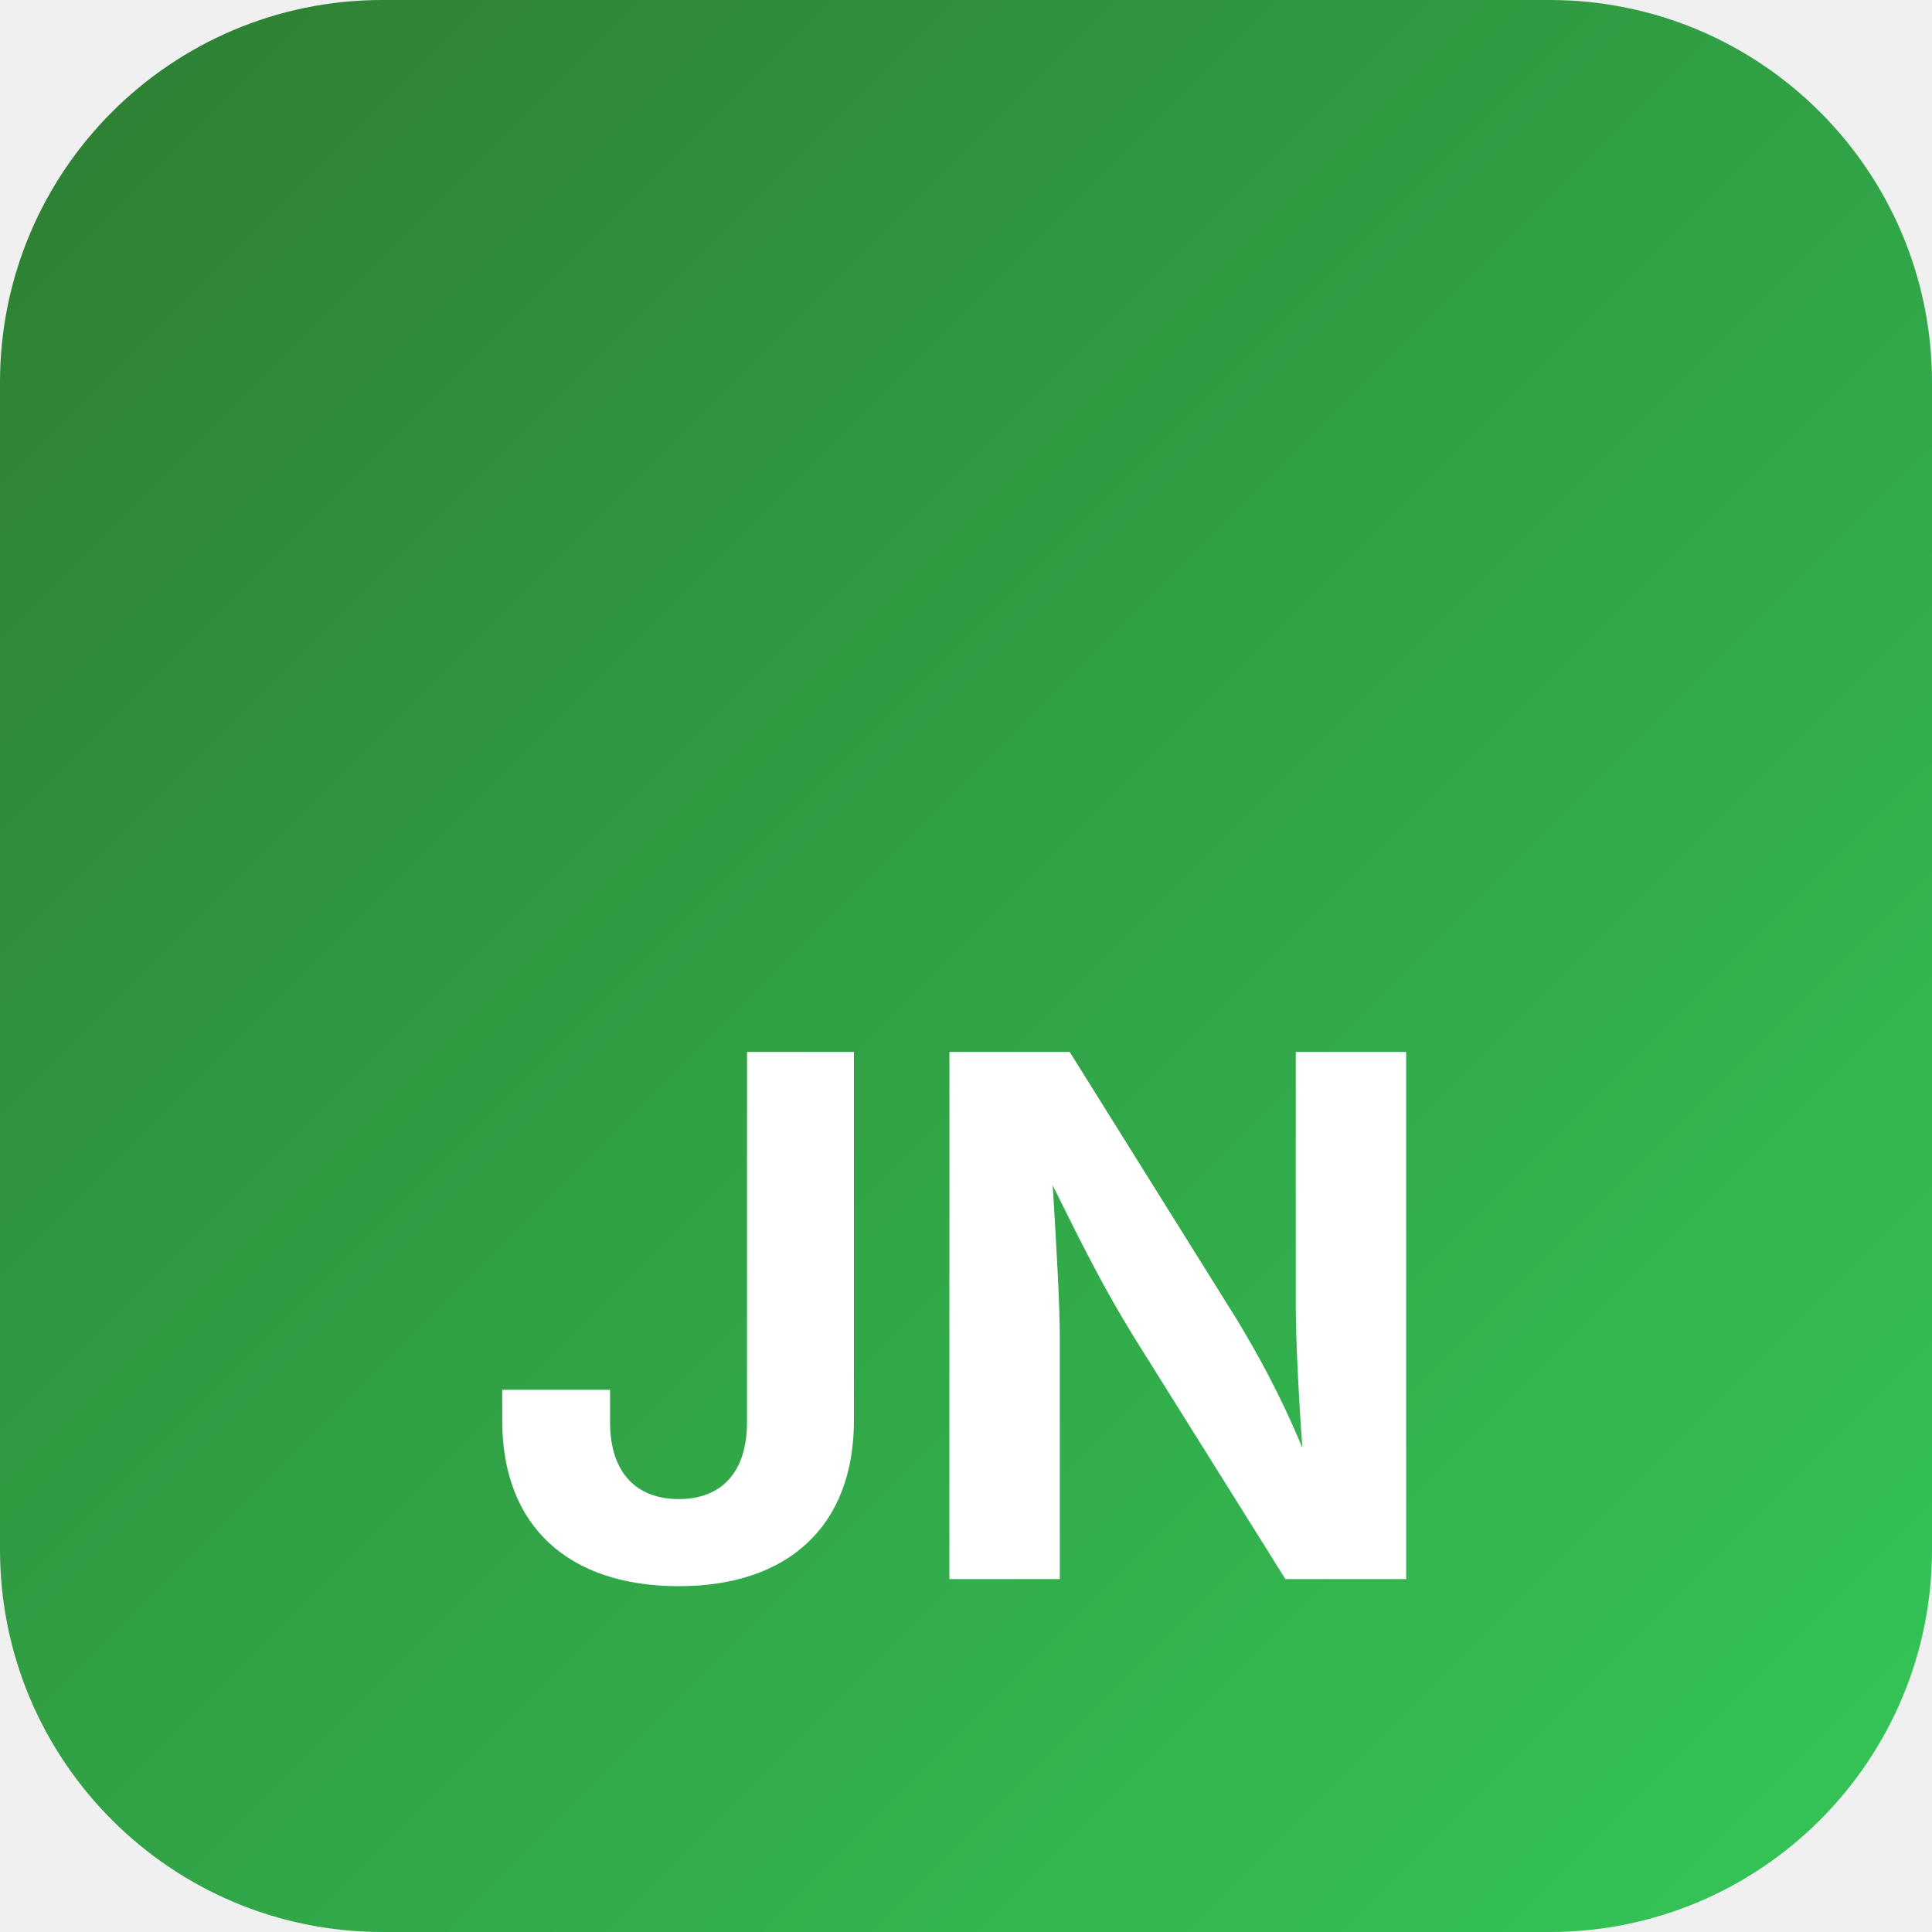
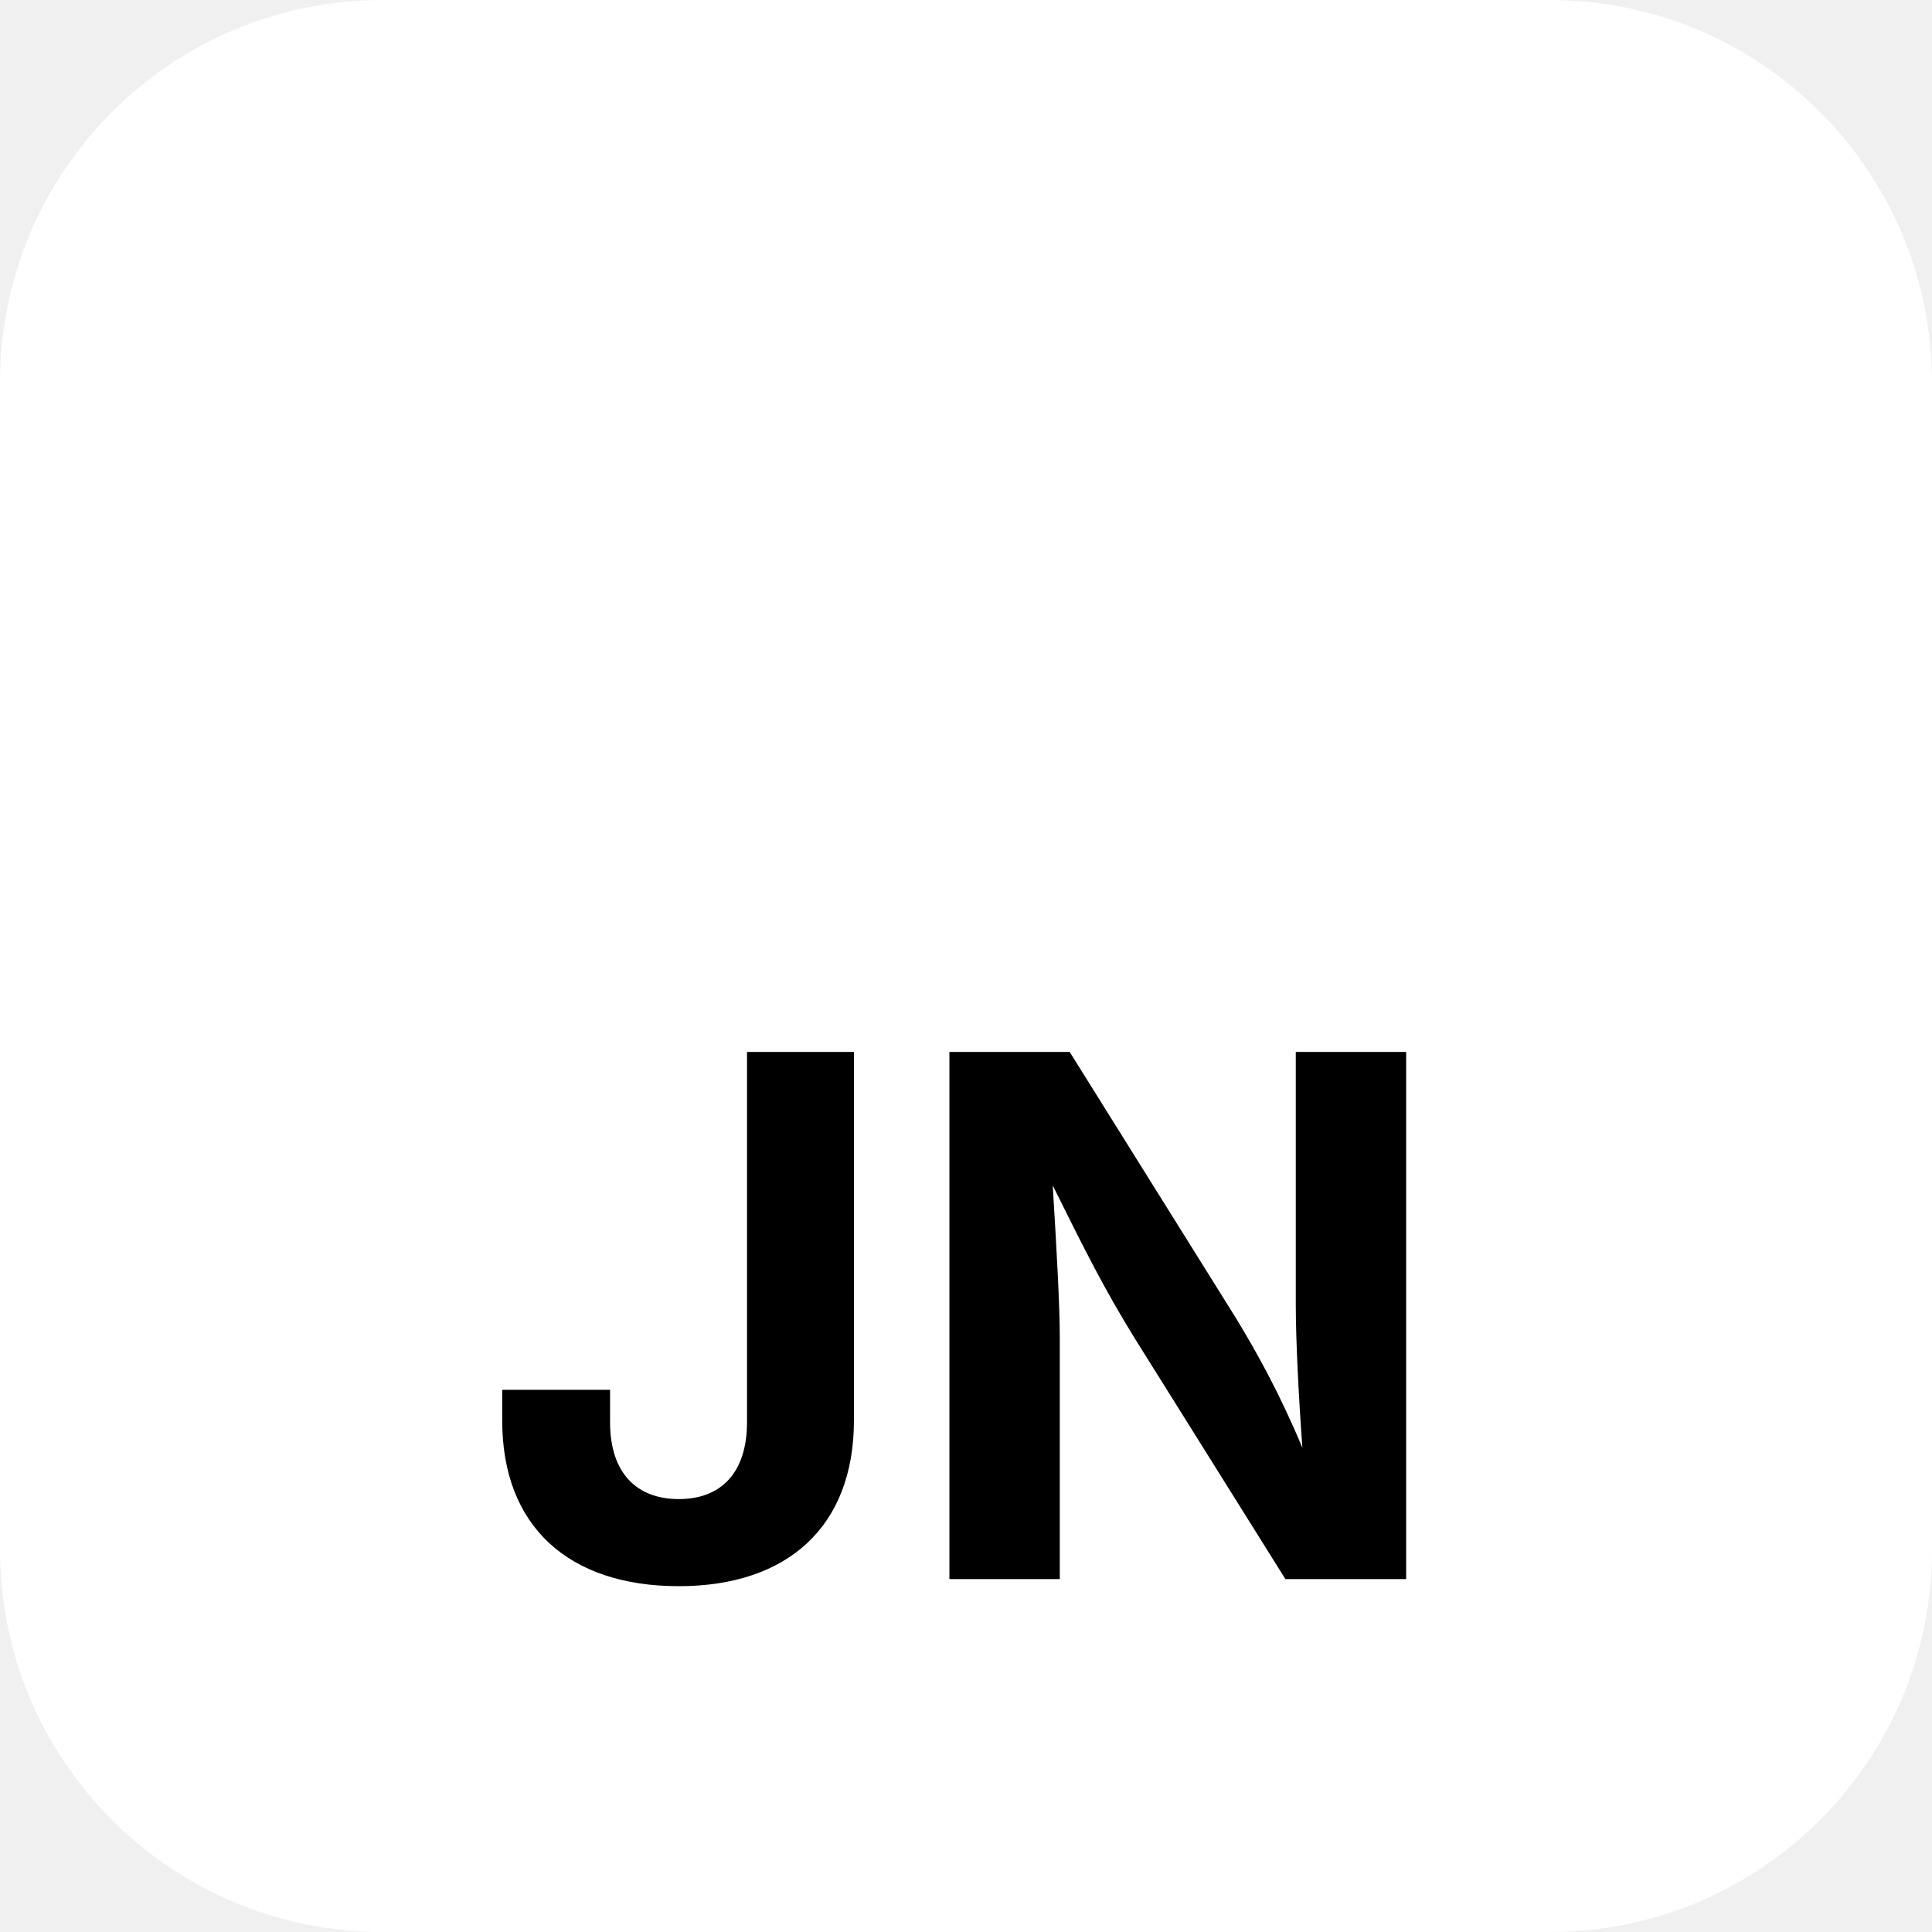
<svg xmlns="http://www.w3.org/2000/svg" viewBox="0 0 192 192" width="192" height="192">
-   <defs>
-     <linearGradient id="bg" x1="0%" y1="0%" x2="100%" y2="100%">
-       <stop offset="0%" stop-color="#2E7D32" />
-       <stop offset="100%" stop-color="#34C759" />
-     </linearGradient>
-   </defs>
-   <rect width="192" height="192" rx="38" fill="url(#bg)" />
-   <text x="96" y="130" font-family="-apple-system, BlinkMacSystemFont, 'SF Pro Display', sans-serif" font-size="72" font-weight="700" fill="white" text-anchor="middle" dominant-baseline="middle">JN</text>
+   <rect width="192" height="192" rx="38" fill="#FFFFFF" />
+   <text x="96" y="130" font-family="-apple-system, BlinkMacSystemFont, 'SF Pro Display', sans-serif" font-size="72" font-weight="700" fill="#000000" text-anchor="middle" dominant-baseline="middle">JN</text>
</svg>
